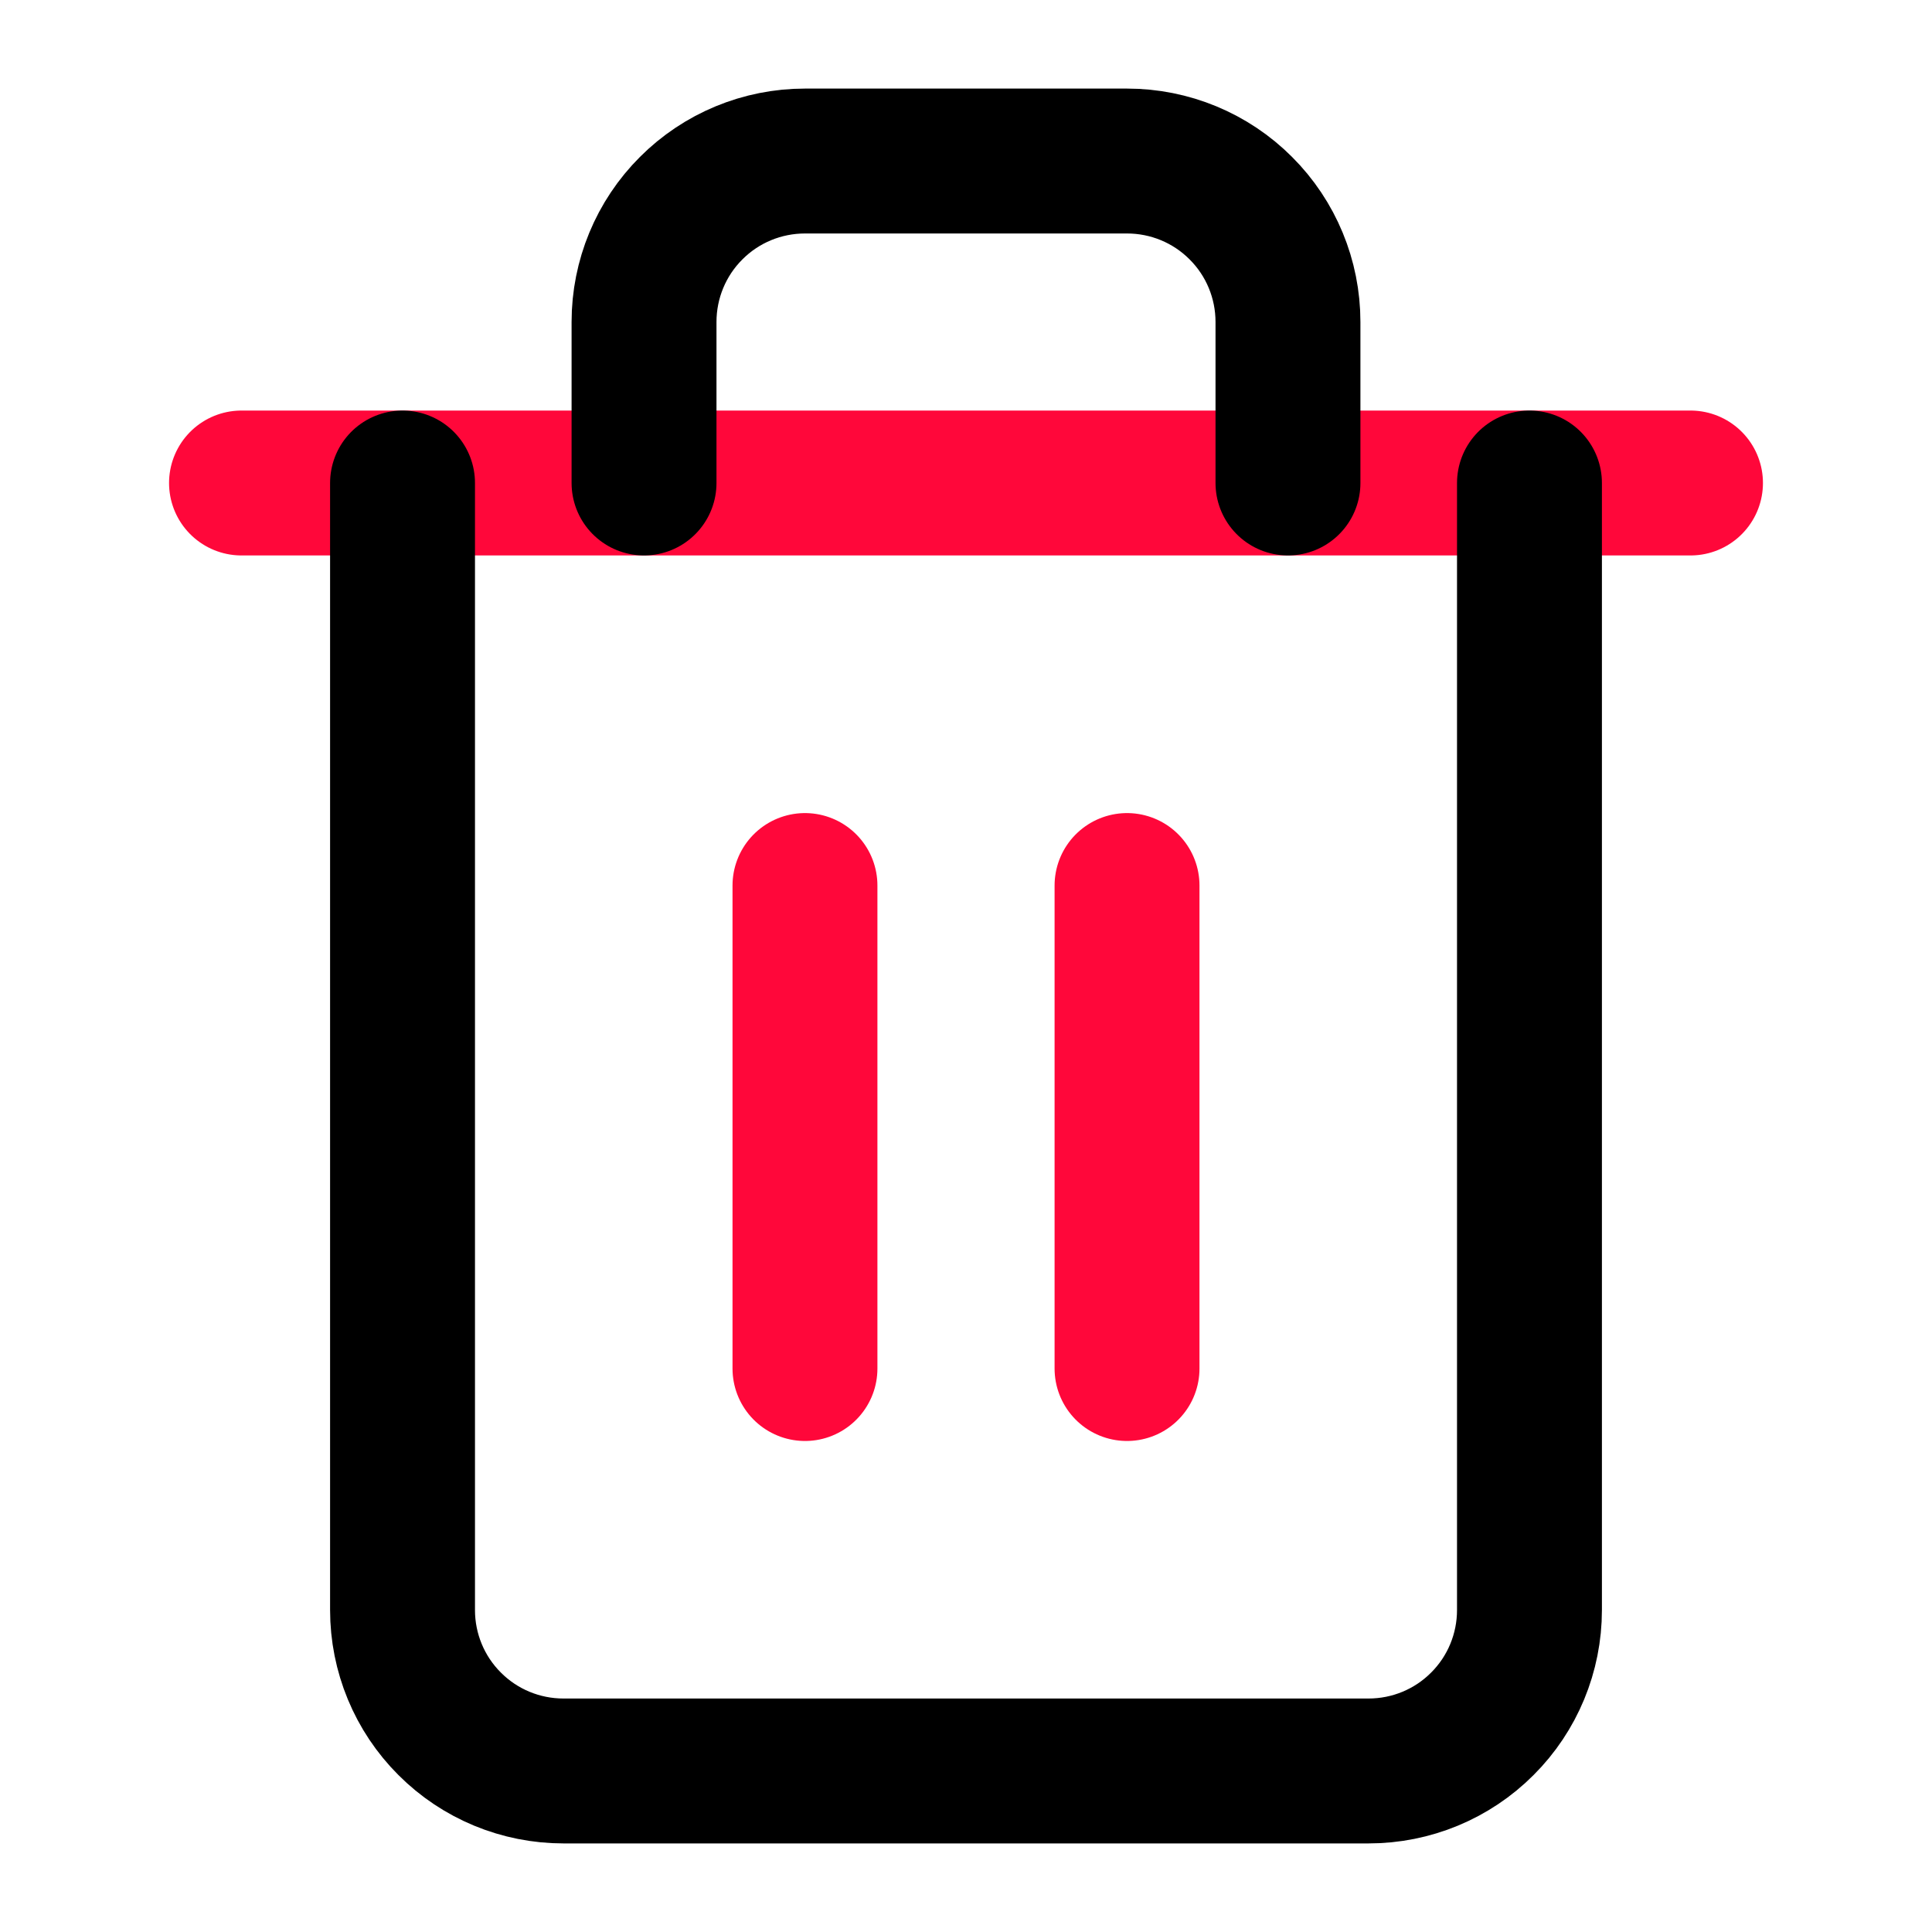
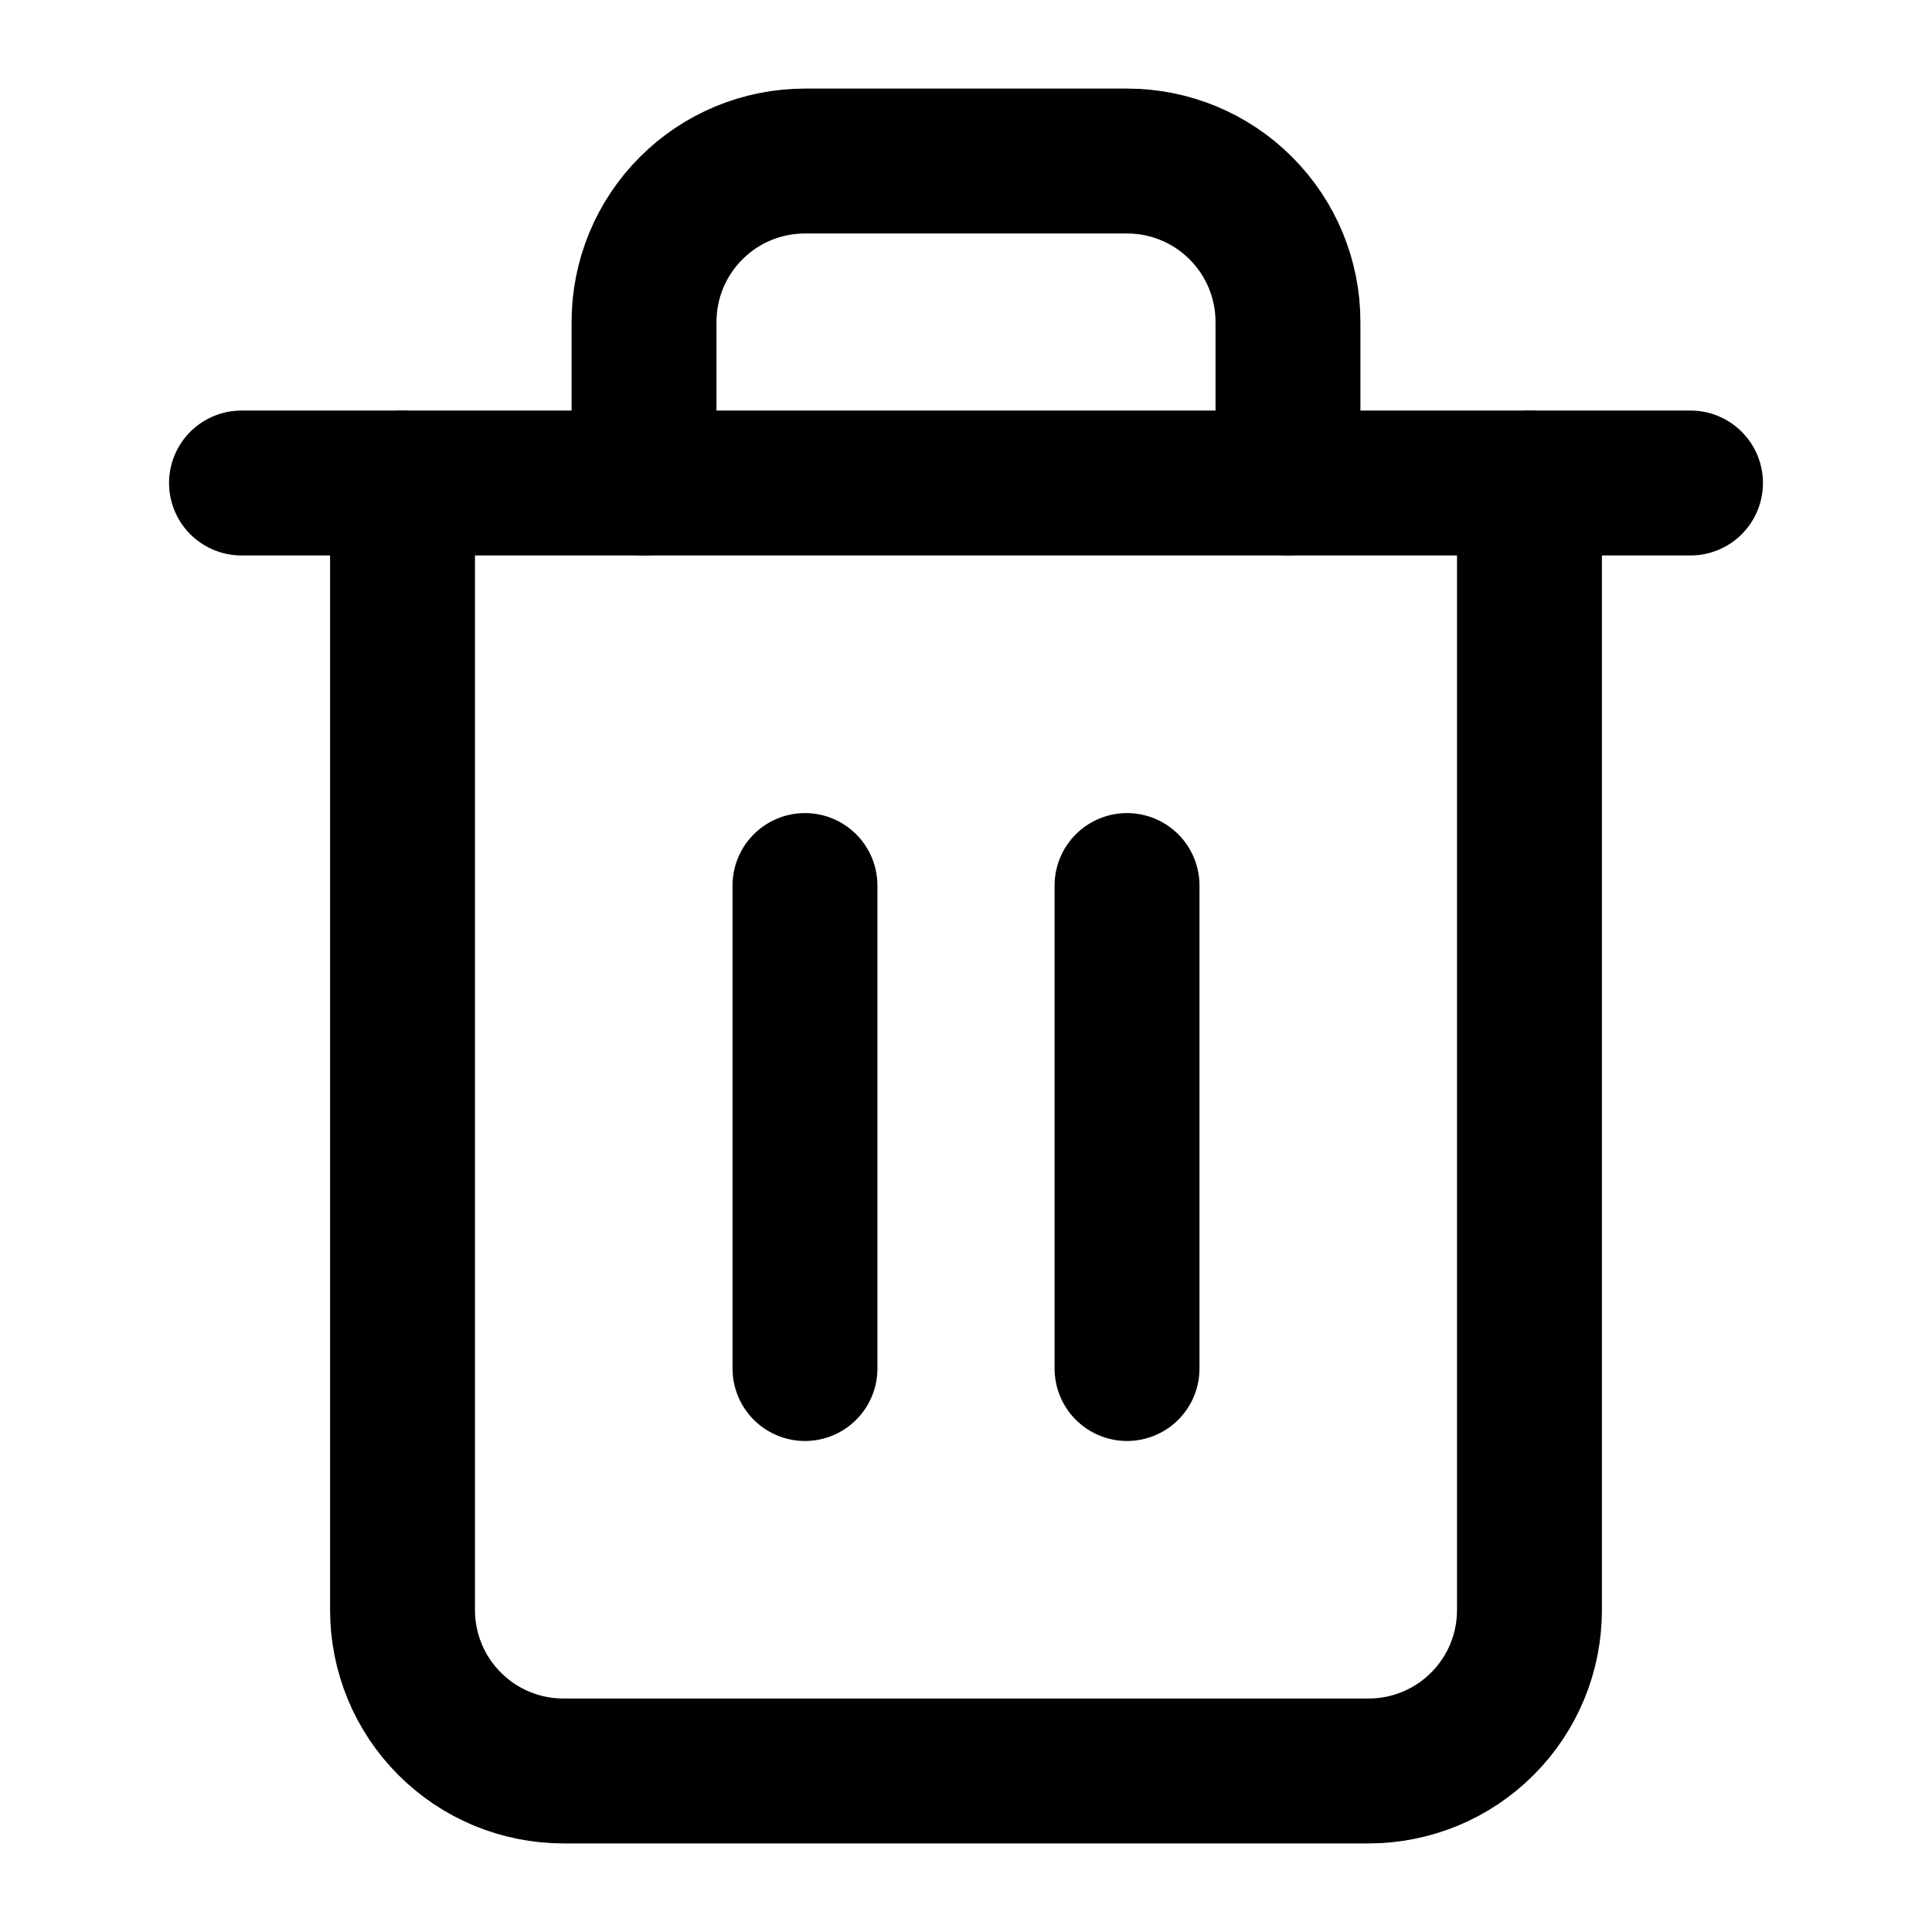
<svg xmlns="http://www.w3.org/2000/svg" width="20" height="20" viewBox="0 0 20 20" fill="none">
-   <path d="M2.5 5H4.167H17.5" stroke="#FF073A" stroke-width="1.5" stroke-linecap="round" stroke-linejoin="round" />
+   <path d="M2.5 5H4.167H17.5" stroke="currentColor" stroke-width="1.5" stroke-linecap="round" stroke-linejoin="round" />
  <path d="M15.833 5V16.667C15.833 17.109 15.658 17.533 15.345 17.845C15.033 18.158 14.609 18.333 14.167 18.333H5.833C5.391 18.333 4.967 18.158 4.655 17.845C4.342 17.533 4.167 17.109 4.167 16.667V5M6.667 5V3.333C6.667 2.891 6.842 2.467 7.155 2.155C7.467 1.842 7.891 1.667 8.333 1.667H11.667C12.109 1.667 12.533 1.842 12.845 2.155C13.158 2.467 13.333 2.891 13.333 3.333V5" stroke="currentColor" stroke-width="1.5" stroke-linecap="round" stroke-linejoin="round" />
-   <path d="M8.333 9.167V14.167" stroke="#FF073A" stroke-width="1.5" stroke-linecap="round" stroke-linejoin="round" />
-   <path d="M11.667 9.167V14.167" stroke="#FF073A" stroke-width="1.5" stroke-linecap="round" stroke-linejoin="round" />
+   <path d="M8.333 9.167V14.167" stroke="currentColor" stroke-width="1.5" stroke-linecap="round" stroke-linejoin="round" />
+   <path d="M11.667 9.167V14.167" stroke="currentColor" stroke-width="1.5" stroke-linecap="round" stroke-linejoin="round" />
</svg>
